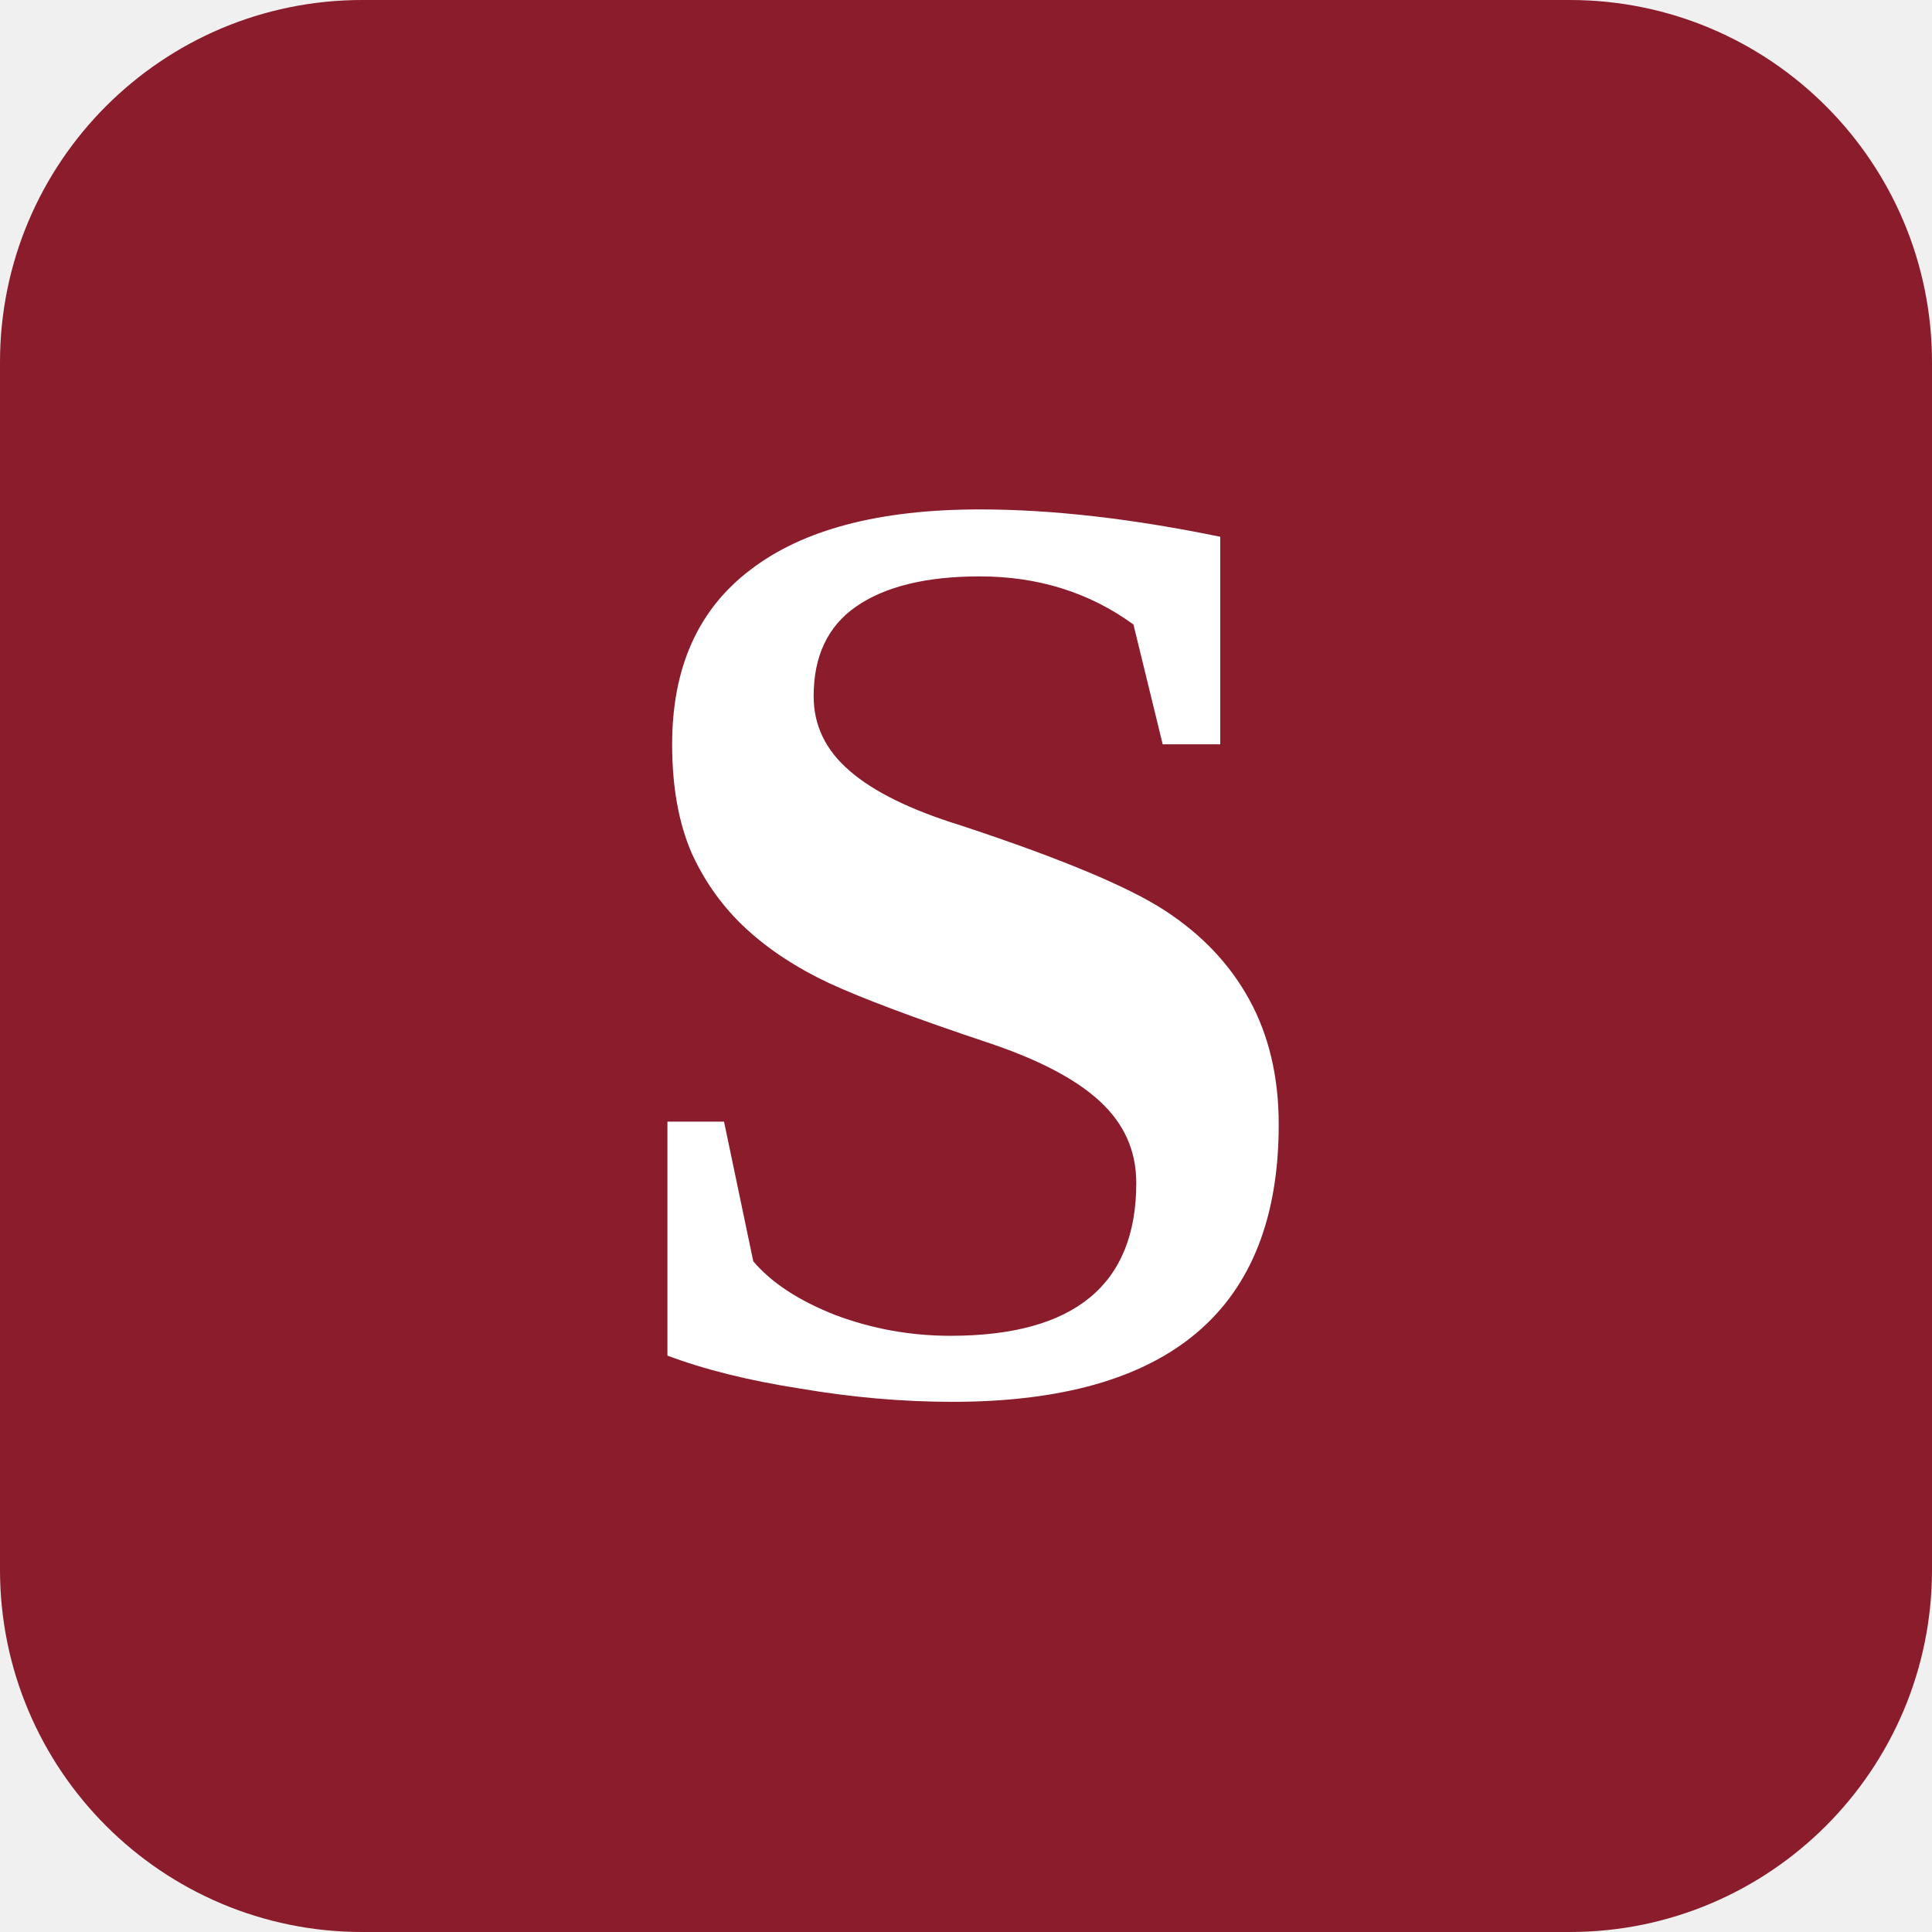
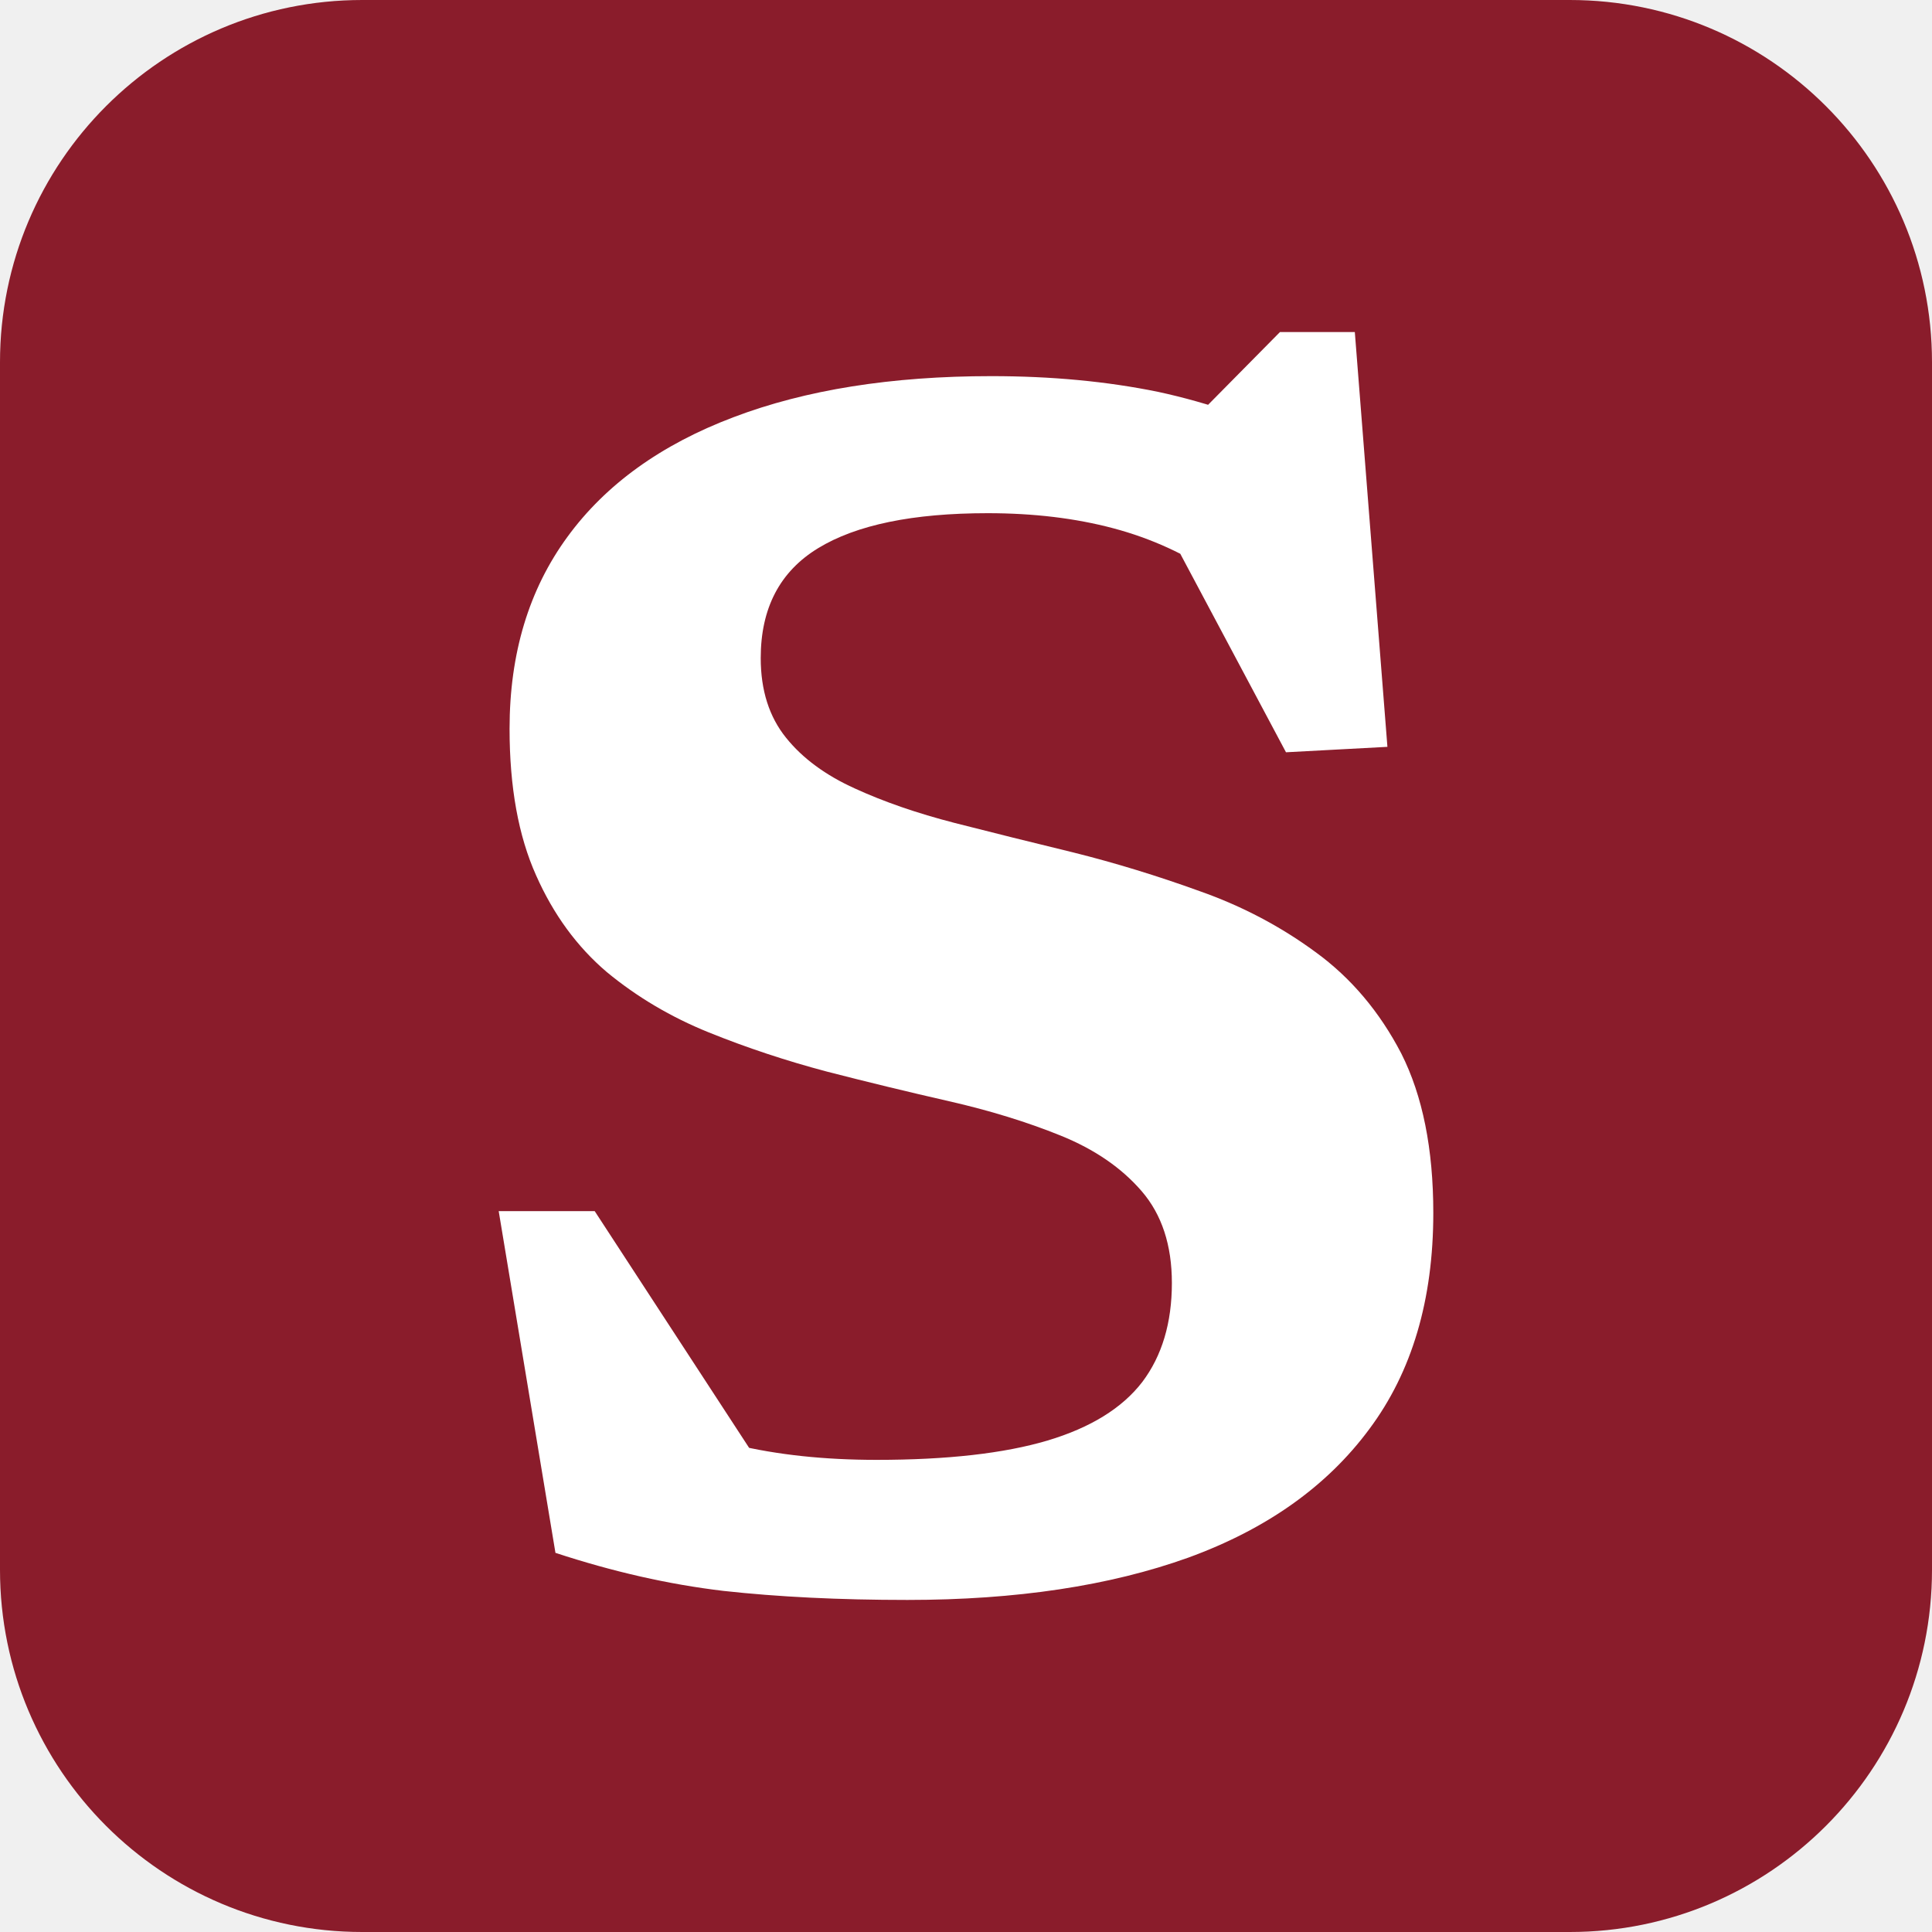
<svg xmlns="http://www.w3.org/2000/svg" viewBox="0 0 32 32">
-   <rect width="32" height="32" rx="6" fill="#8A1C2B" />
-   <text x="16" y="23" text-anchor="middle" font-family="Georgia, 'Times New Roman', serif" font-size="22" font-weight="600" fill="#FFFFFF">S</text>
+   <rect x="0" y="0" width="32" height="32" rx="6" fill="#8A1C2B" />
+   <path fill="#FFFFFF" d="M21.77 7.39 19.56 7.16 21.2 5.5H22.44L22.98 12.37L21.3 12.46L19.09 8.31L20.17 9.54Q19.38 9 18.44 8.75Q17.5 8.5 16.36 8.5Q14.5 8.5 13.55 9.08Q12.6 9.66 12.6 10.9Q12.6 11.7 13.02 12.22Q13.43 12.73 14.16 13.06Q14.88 13.39 15.81 13.63Q16.75 13.87 17.78 14.12Q18.82 14.38 19.87 14.76Q20.92 15.13 21.79 15.77Q22.67 16.41 23.21 17.45Q23.74 18.5 23.74 20.09Q23.74 22.25 22.68 23.67Q21.63 25.09 19.68 25.8Q17.73 26.5 15.03 26.5Q13.34 26.5 11.98 26.35Q10.63 26.19 9.2 25.72L8.26 20.06H9.85L13.49 25.64L9.93 23.11Q11.15 23.69 12.18 23.93Q13.22 24.18 14.52 24.18Q16.27 24.18 17.35 23.86Q18.42 23.54 18.92 22.89Q19.41 22.24 19.41 21.25Q19.41 20.31 18.91 19.73Q18.41 19.15 17.57 18.81Q16.73 18.47 15.72 18.24Q14.71 18.01 13.7 17.75Q12.68 17.48 11.74 17.1Q10.8 16.72 10.05 16.1Q9.31 15.47 8.88 14.5Q8.44 13.52 8.44 12.07Q8.44 10.2 9.4 8.89Q10.35 7.59 12.15 6.91Q13.94 6.23 16.42 6.23Q17.91 6.23 19.18 6.49Q20.44 6.76 21.77 7.39Z" />
</svg>
